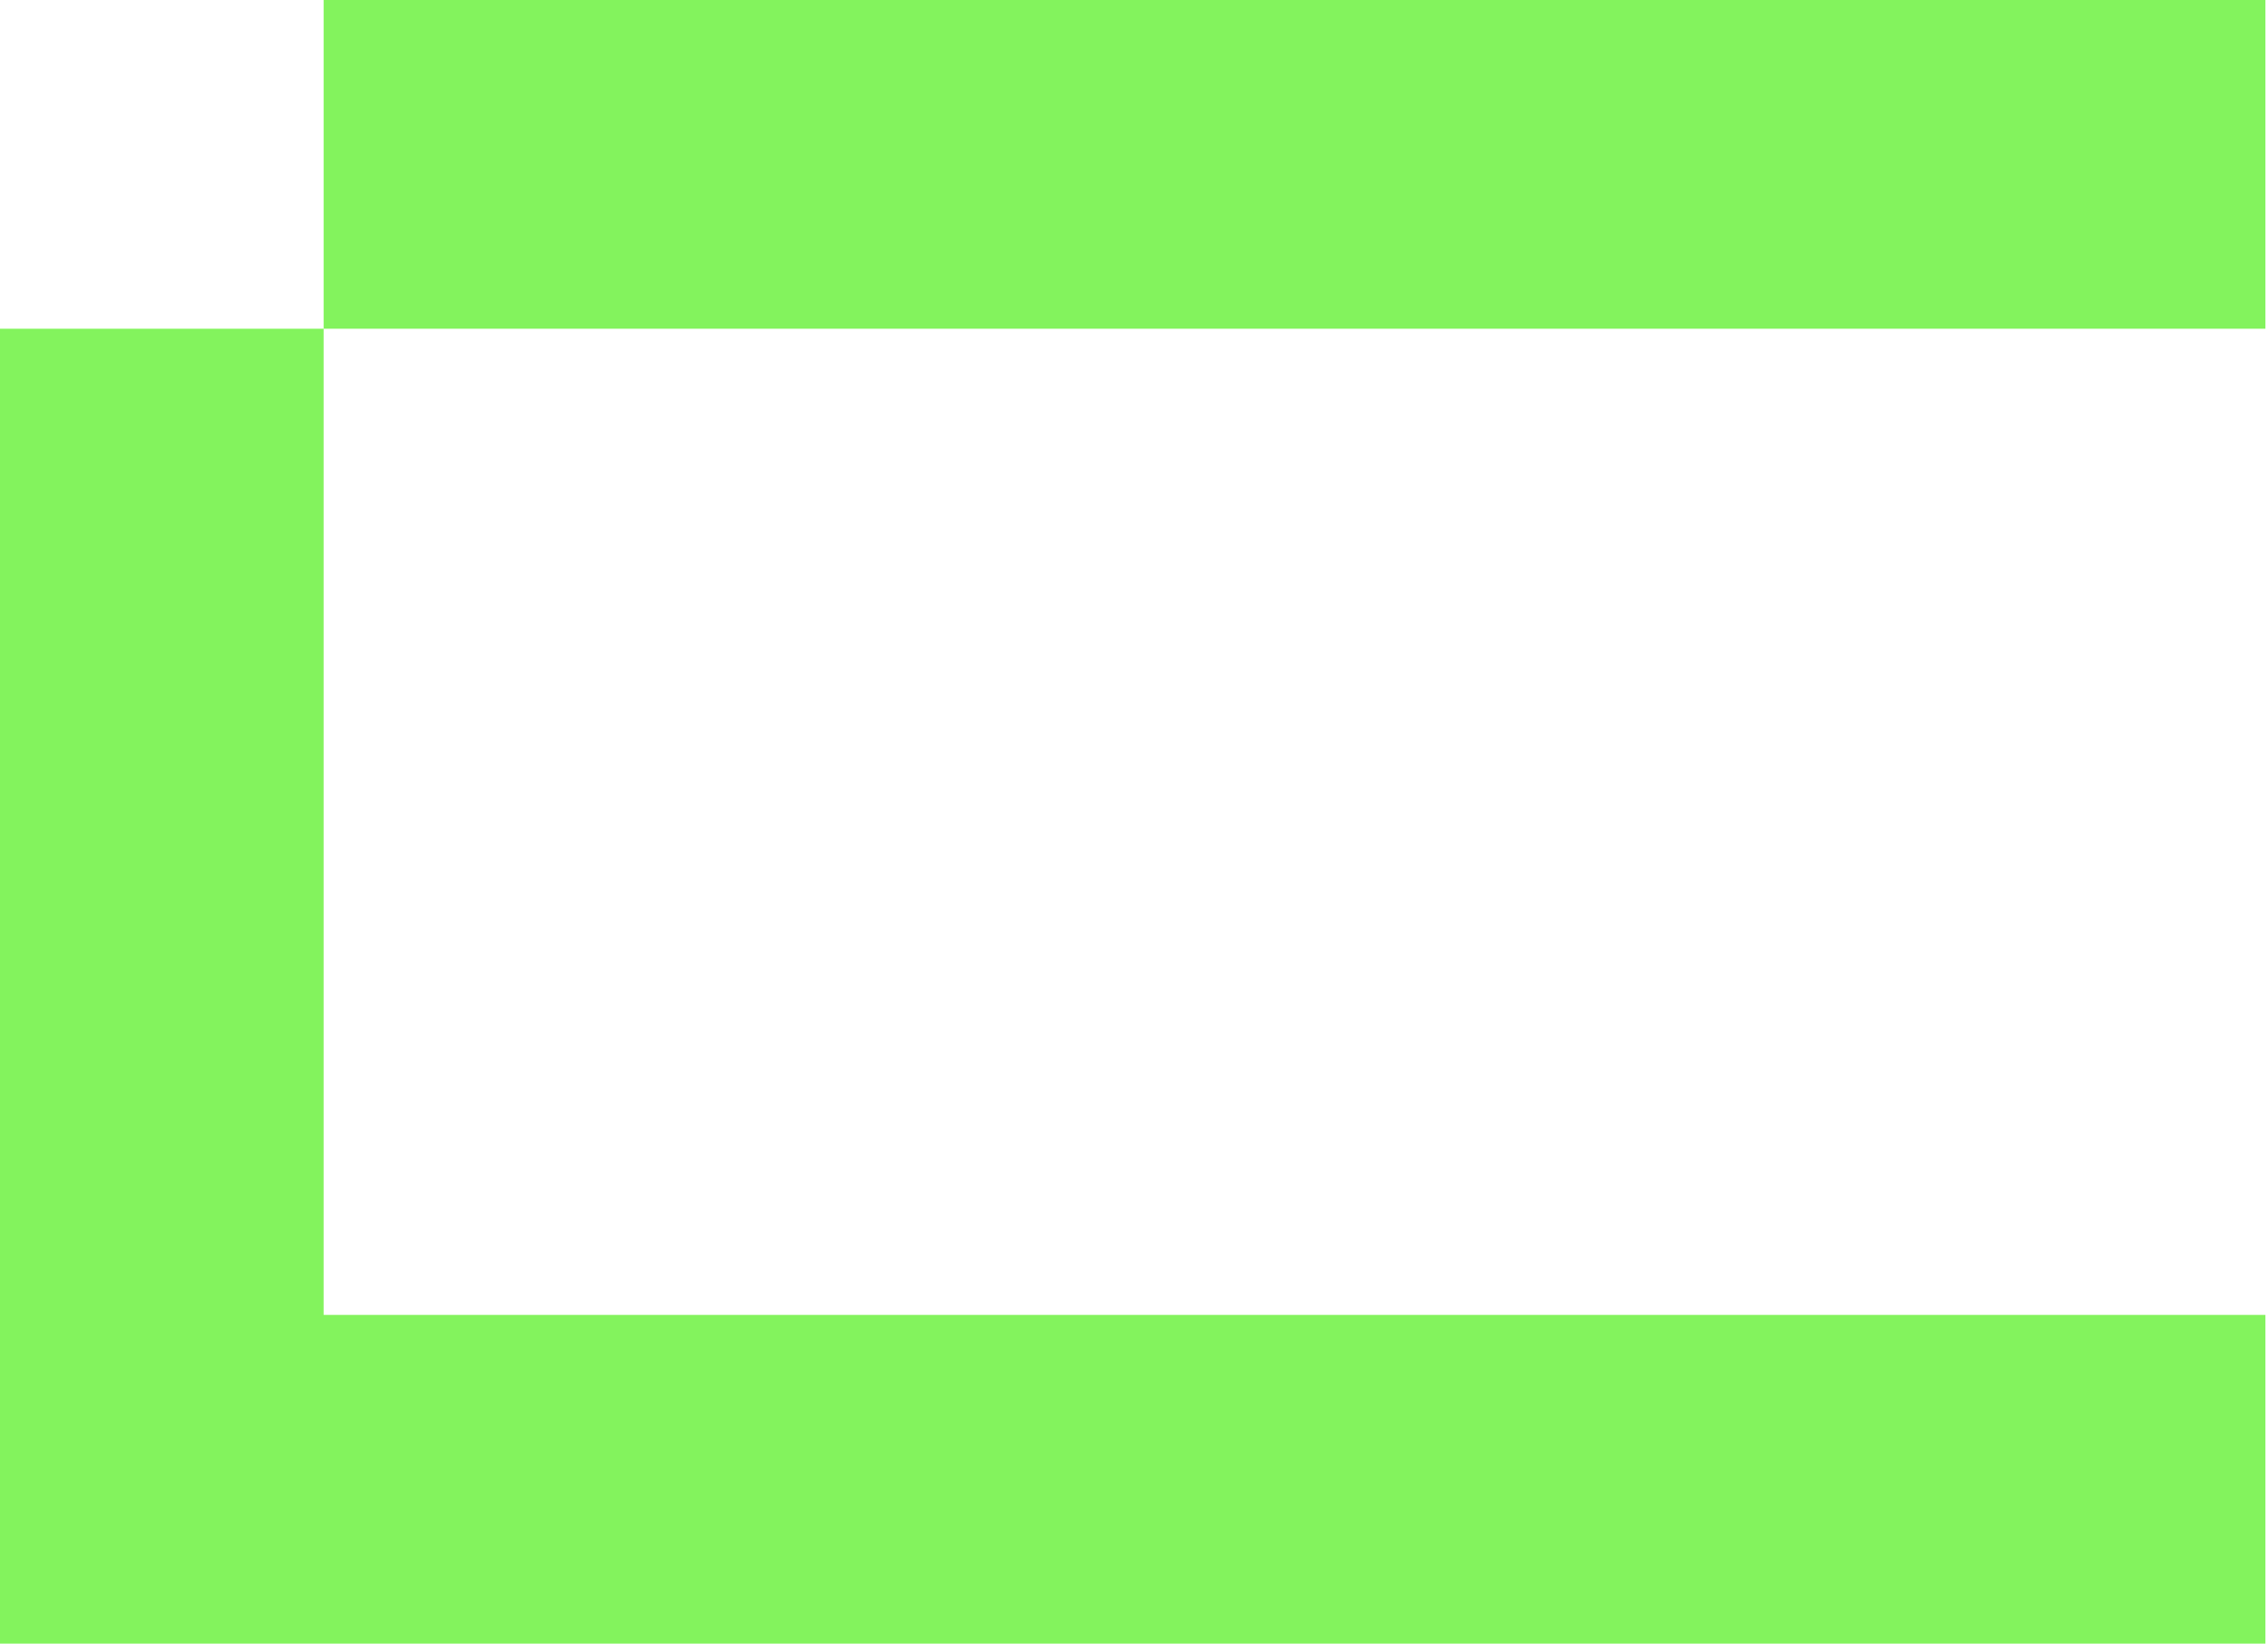
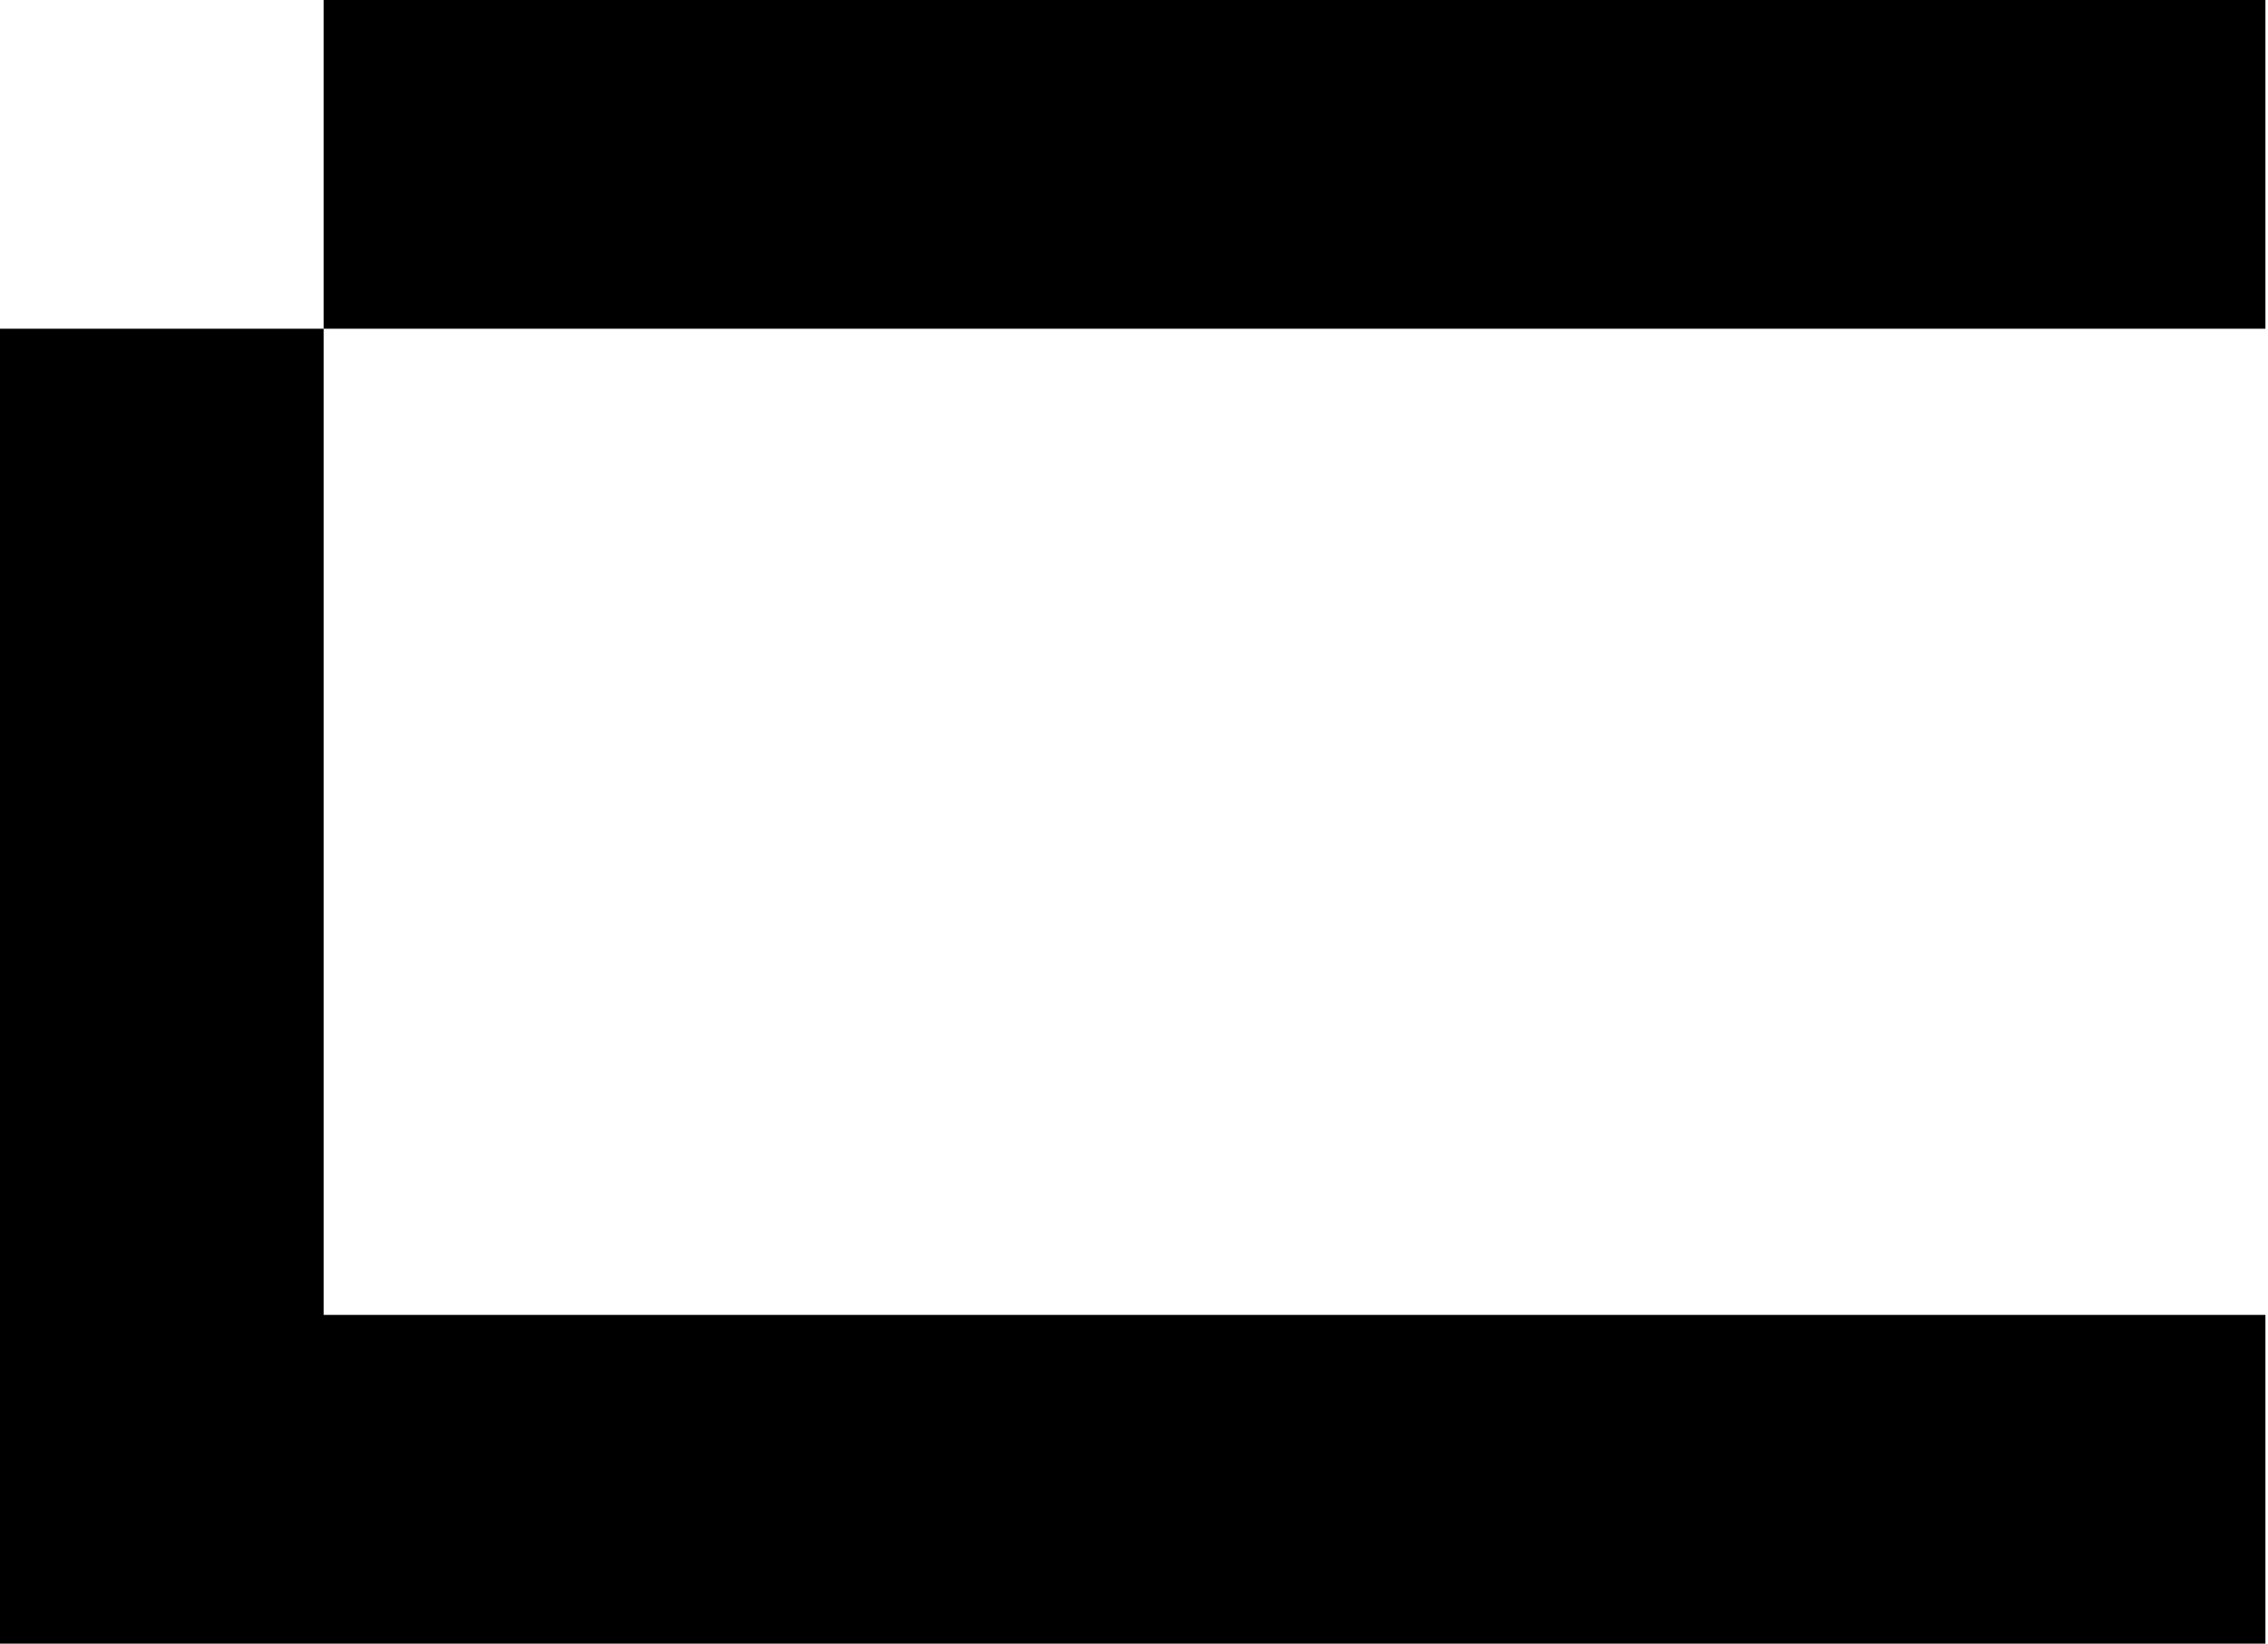
<svg xmlns="http://www.w3.org/2000/svg" width="276" height="200" viewBox="0 0 276 200" fill="none">
-   <path d="M39.384 40H0V200H275.686V160H39.384V40Z" fill="#83F35D" />
-   <path d="M275.686 0H39.384V40H275.686V0Z" fill="#83F35D" />
+   <path d="M39.384 40H0V200H275.686V160H39.384V40Z" fill="#000000" />
+   <path d="M275.686 0H39.384V40H275.686V0Z" fill="#000000" />
</svg>
